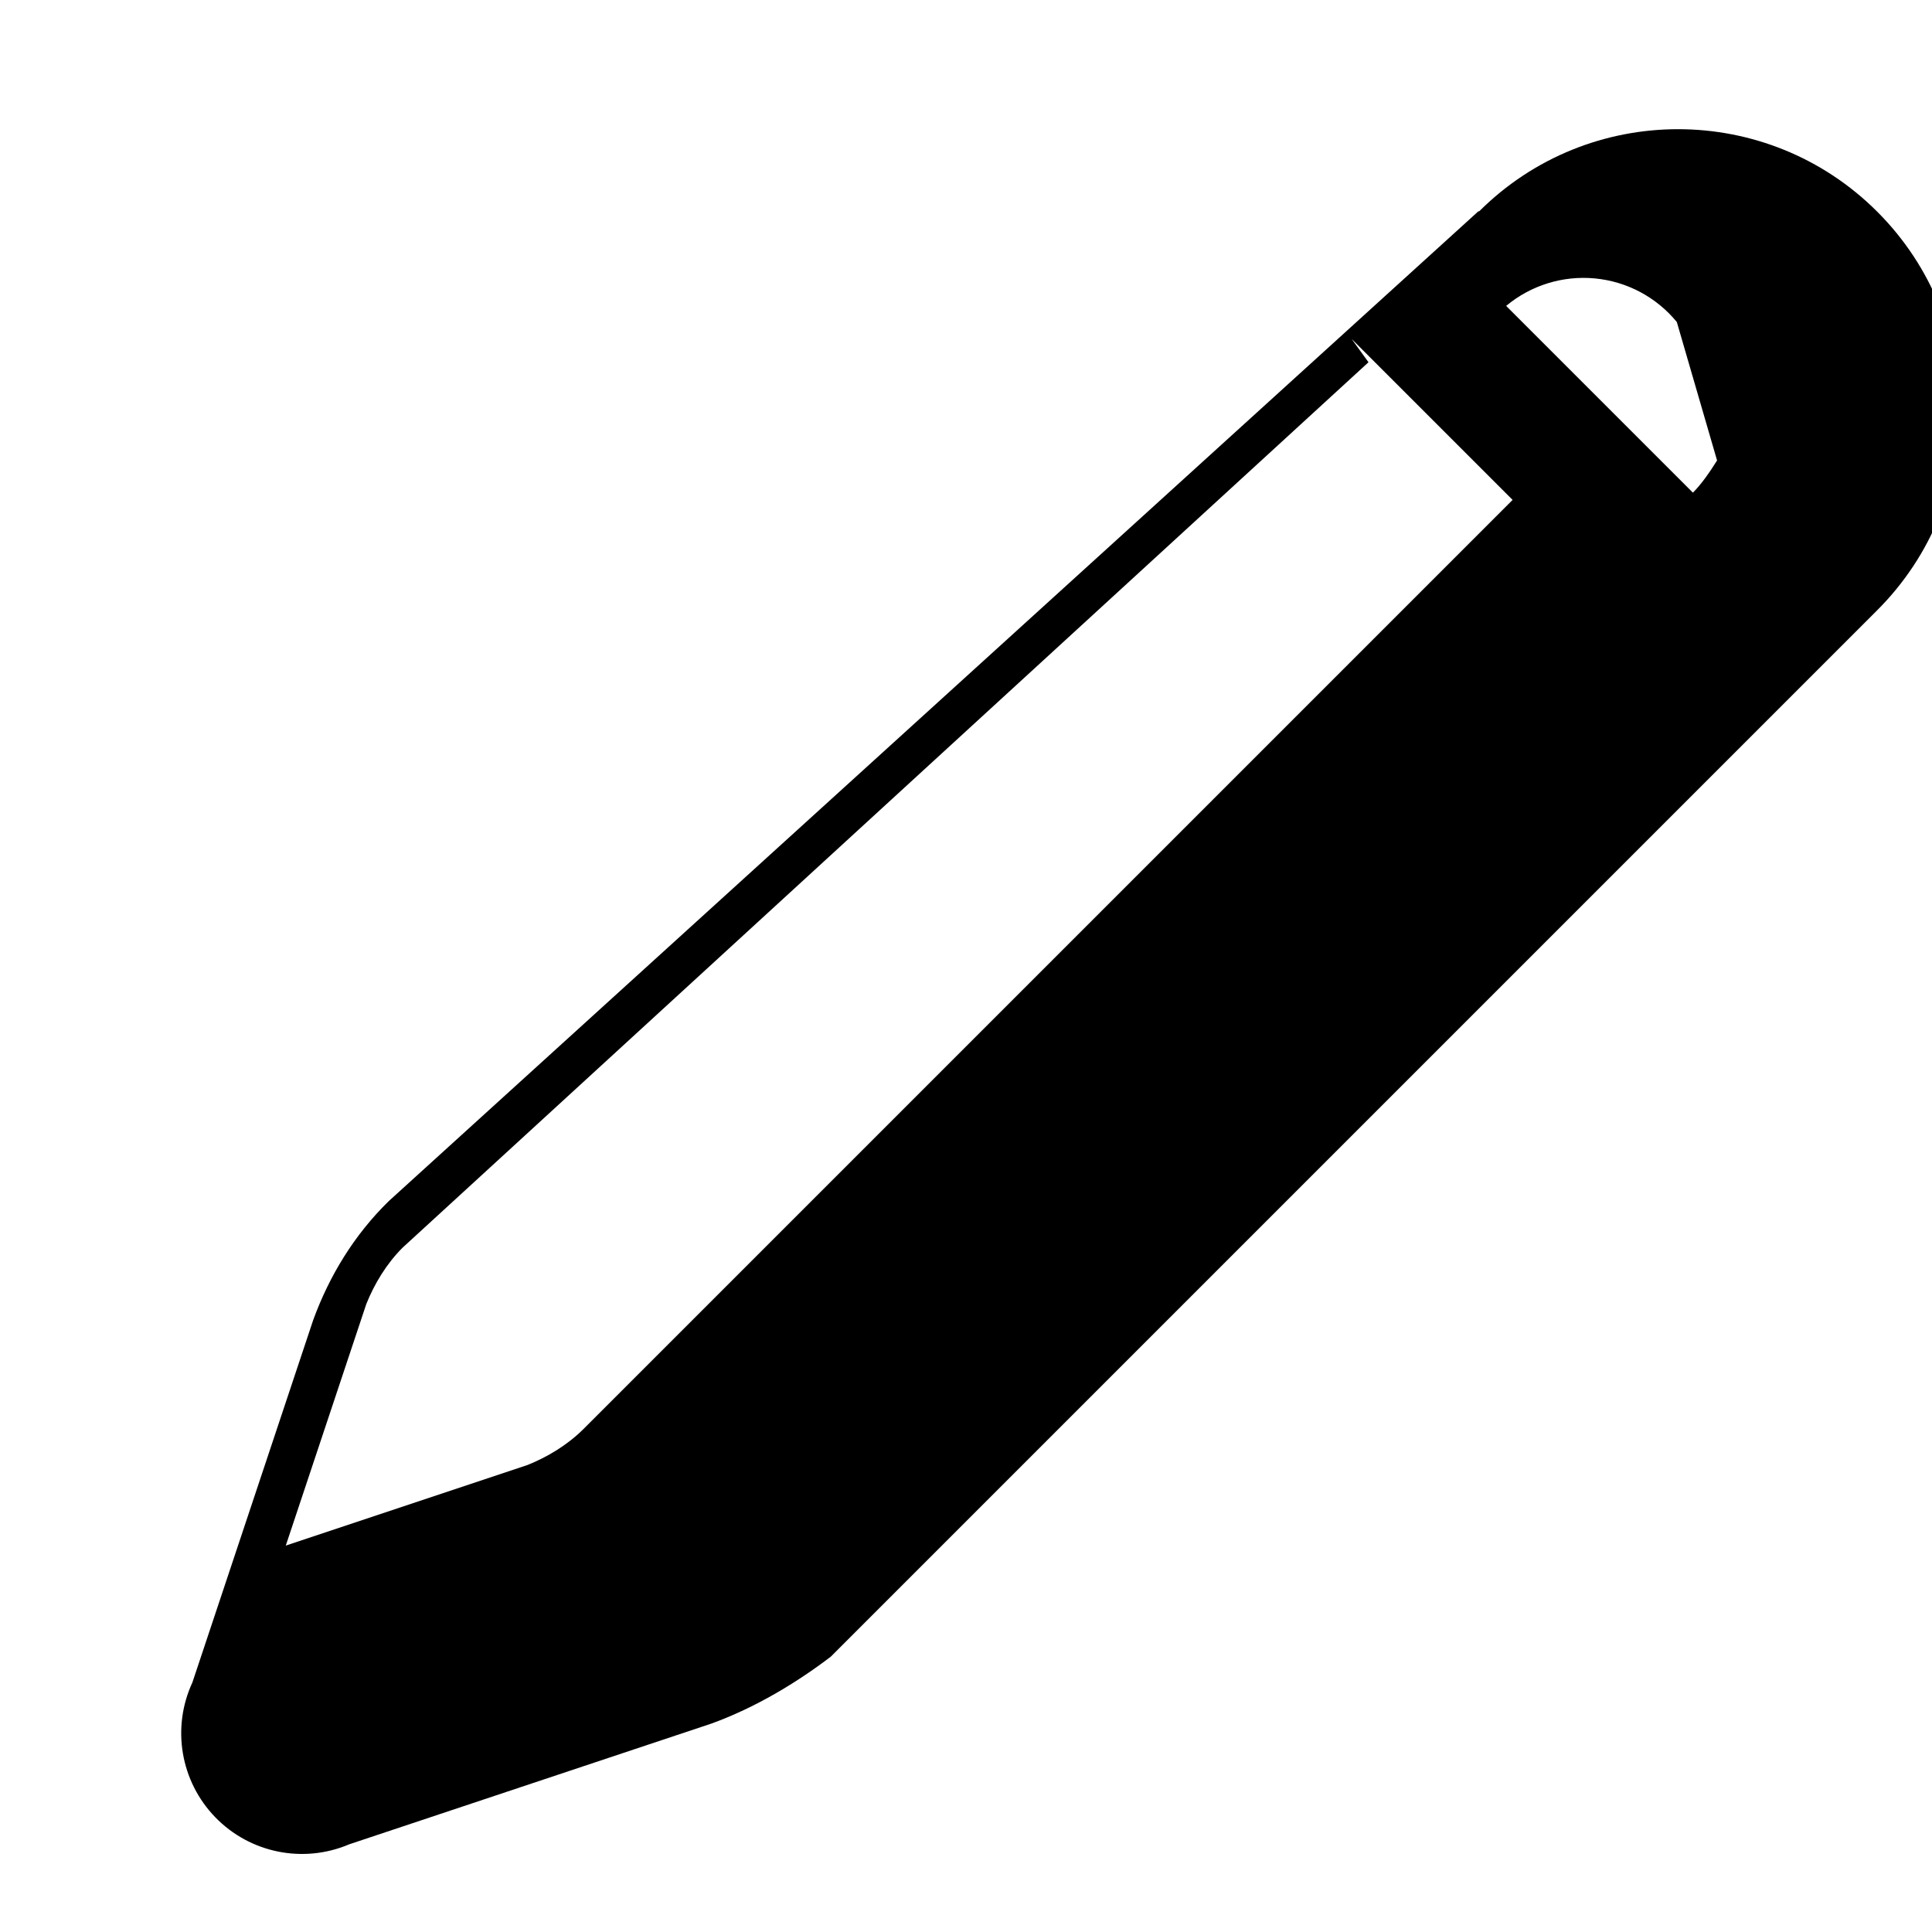
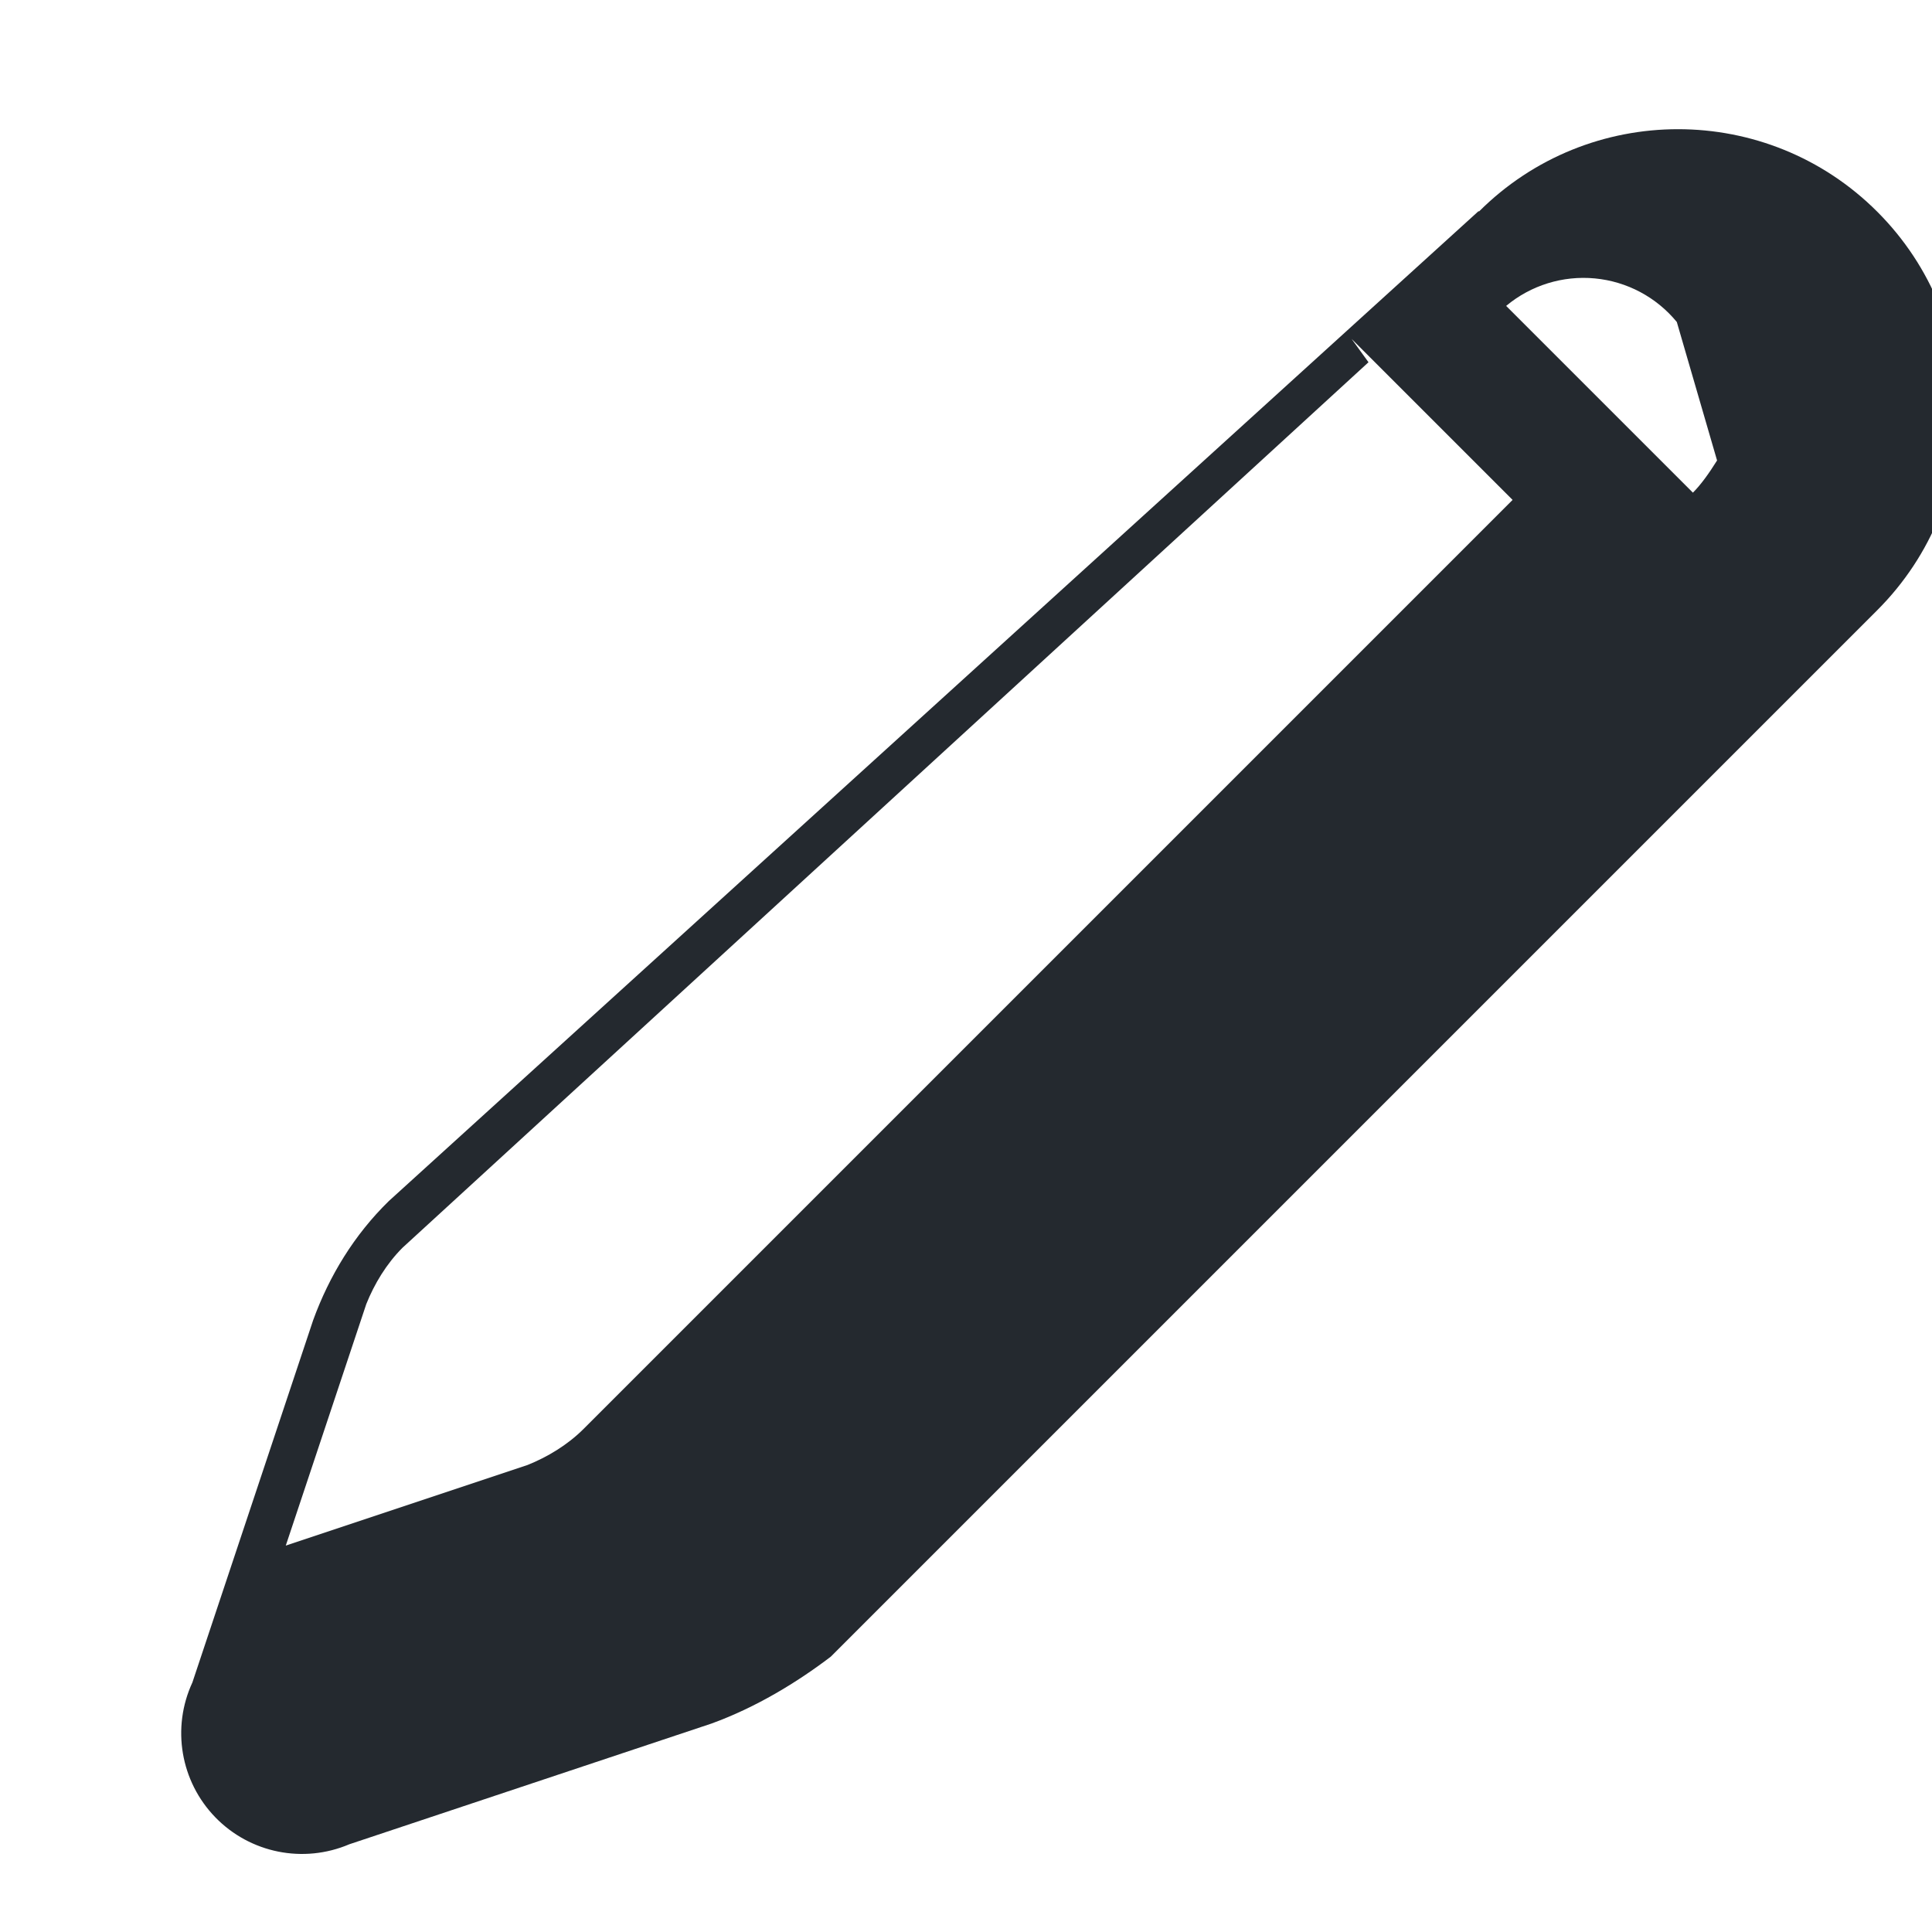
- <svg xmlns="http://www.w3.org/2000/svg" fill="currentColor" viewBox="0 0 24 24" width="24" height="24">
+ <svg xmlns="http://www.w3.org/2000/svg" viewBox="0 0 24 24" width="24" height="24">
+   <style>path { fill: #24292f; } @media (prefers-color-scheme: dark) { path { fill: #c9d1d9; } }</style>
  <path d="M18.37 2.63a3.5 3.5 0 0 1 4.95 4.95l-13 13C9.9 20.9 9.39 21.21 8.84 21.41l-4.5 1.5A1.5 1.5 0 0 1 2.39 20.9l1.5-4.5c.2-.55.51-1.06.94-1.48l13.54-12.3ZM17 4.5l-12 11c-.2.2-.35.45-.45.7l-1 3 3-1c.25-.1.5-.25.7-.45l11.54-11.54-2-2ZM20.83 4a1.5 1.5 0 0 0-2.12-.2l2.32 2.32c.1-.1.2-.24.3-.4Z" />
</svg>
